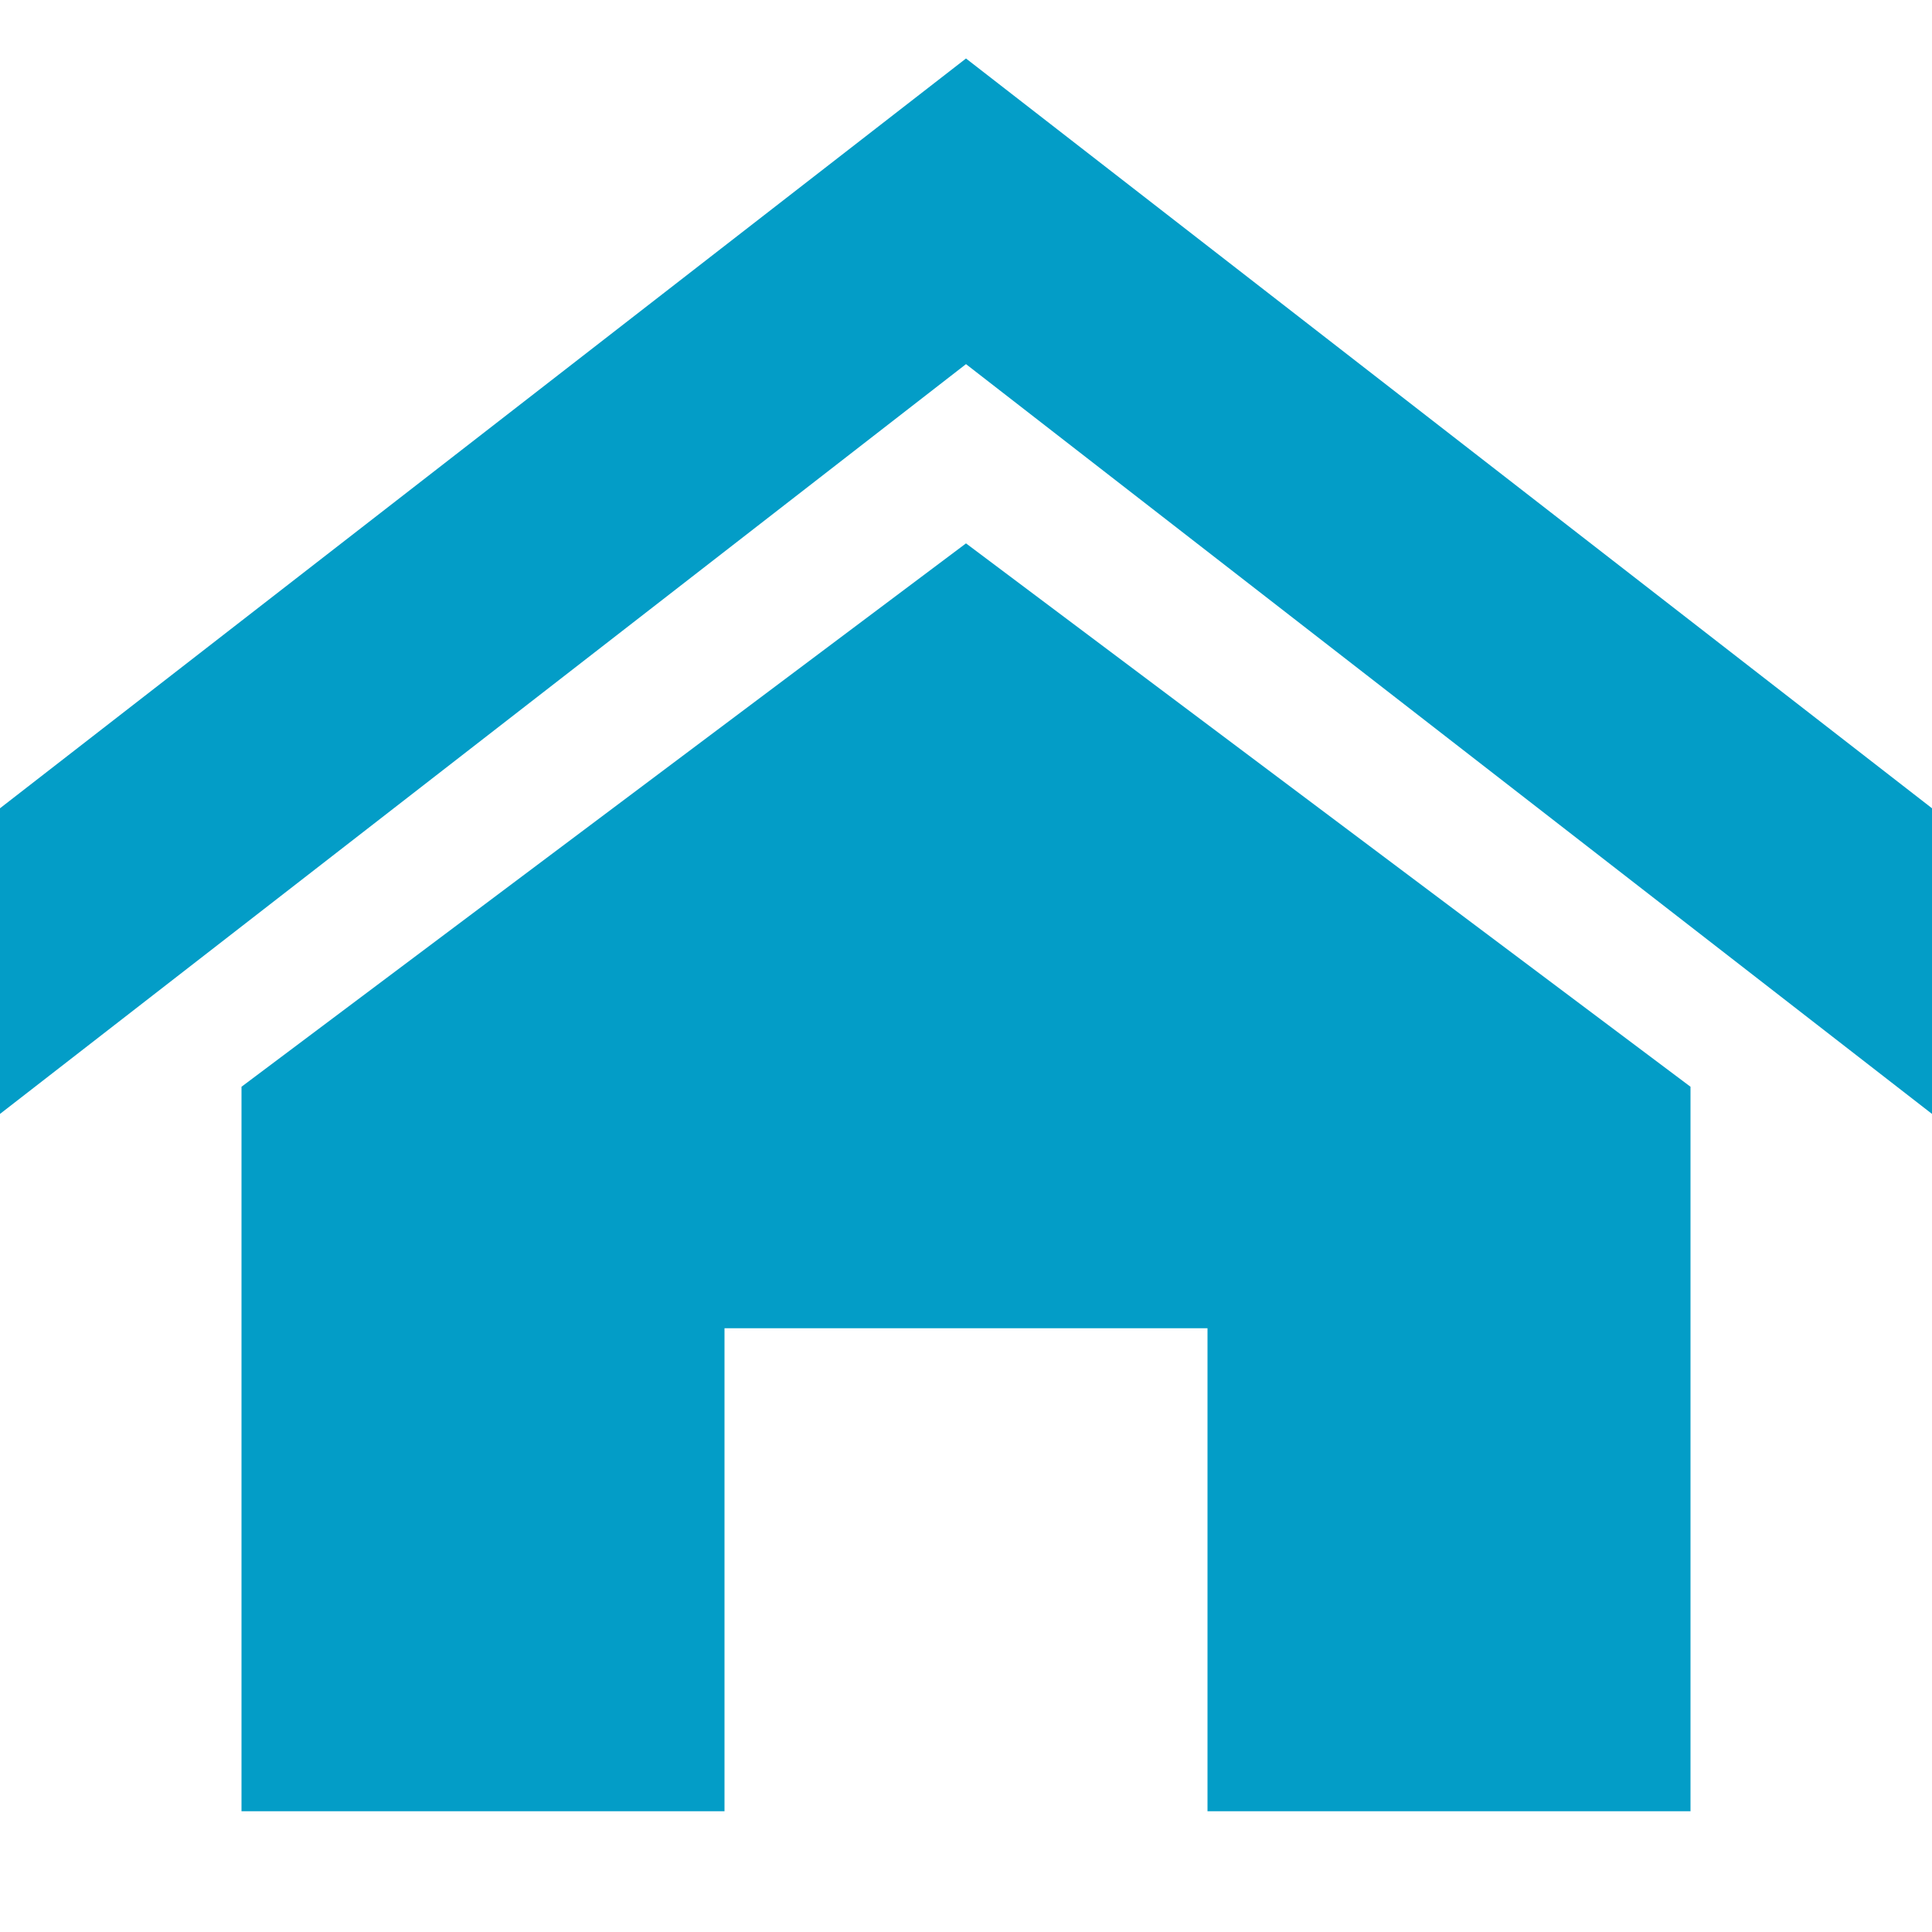
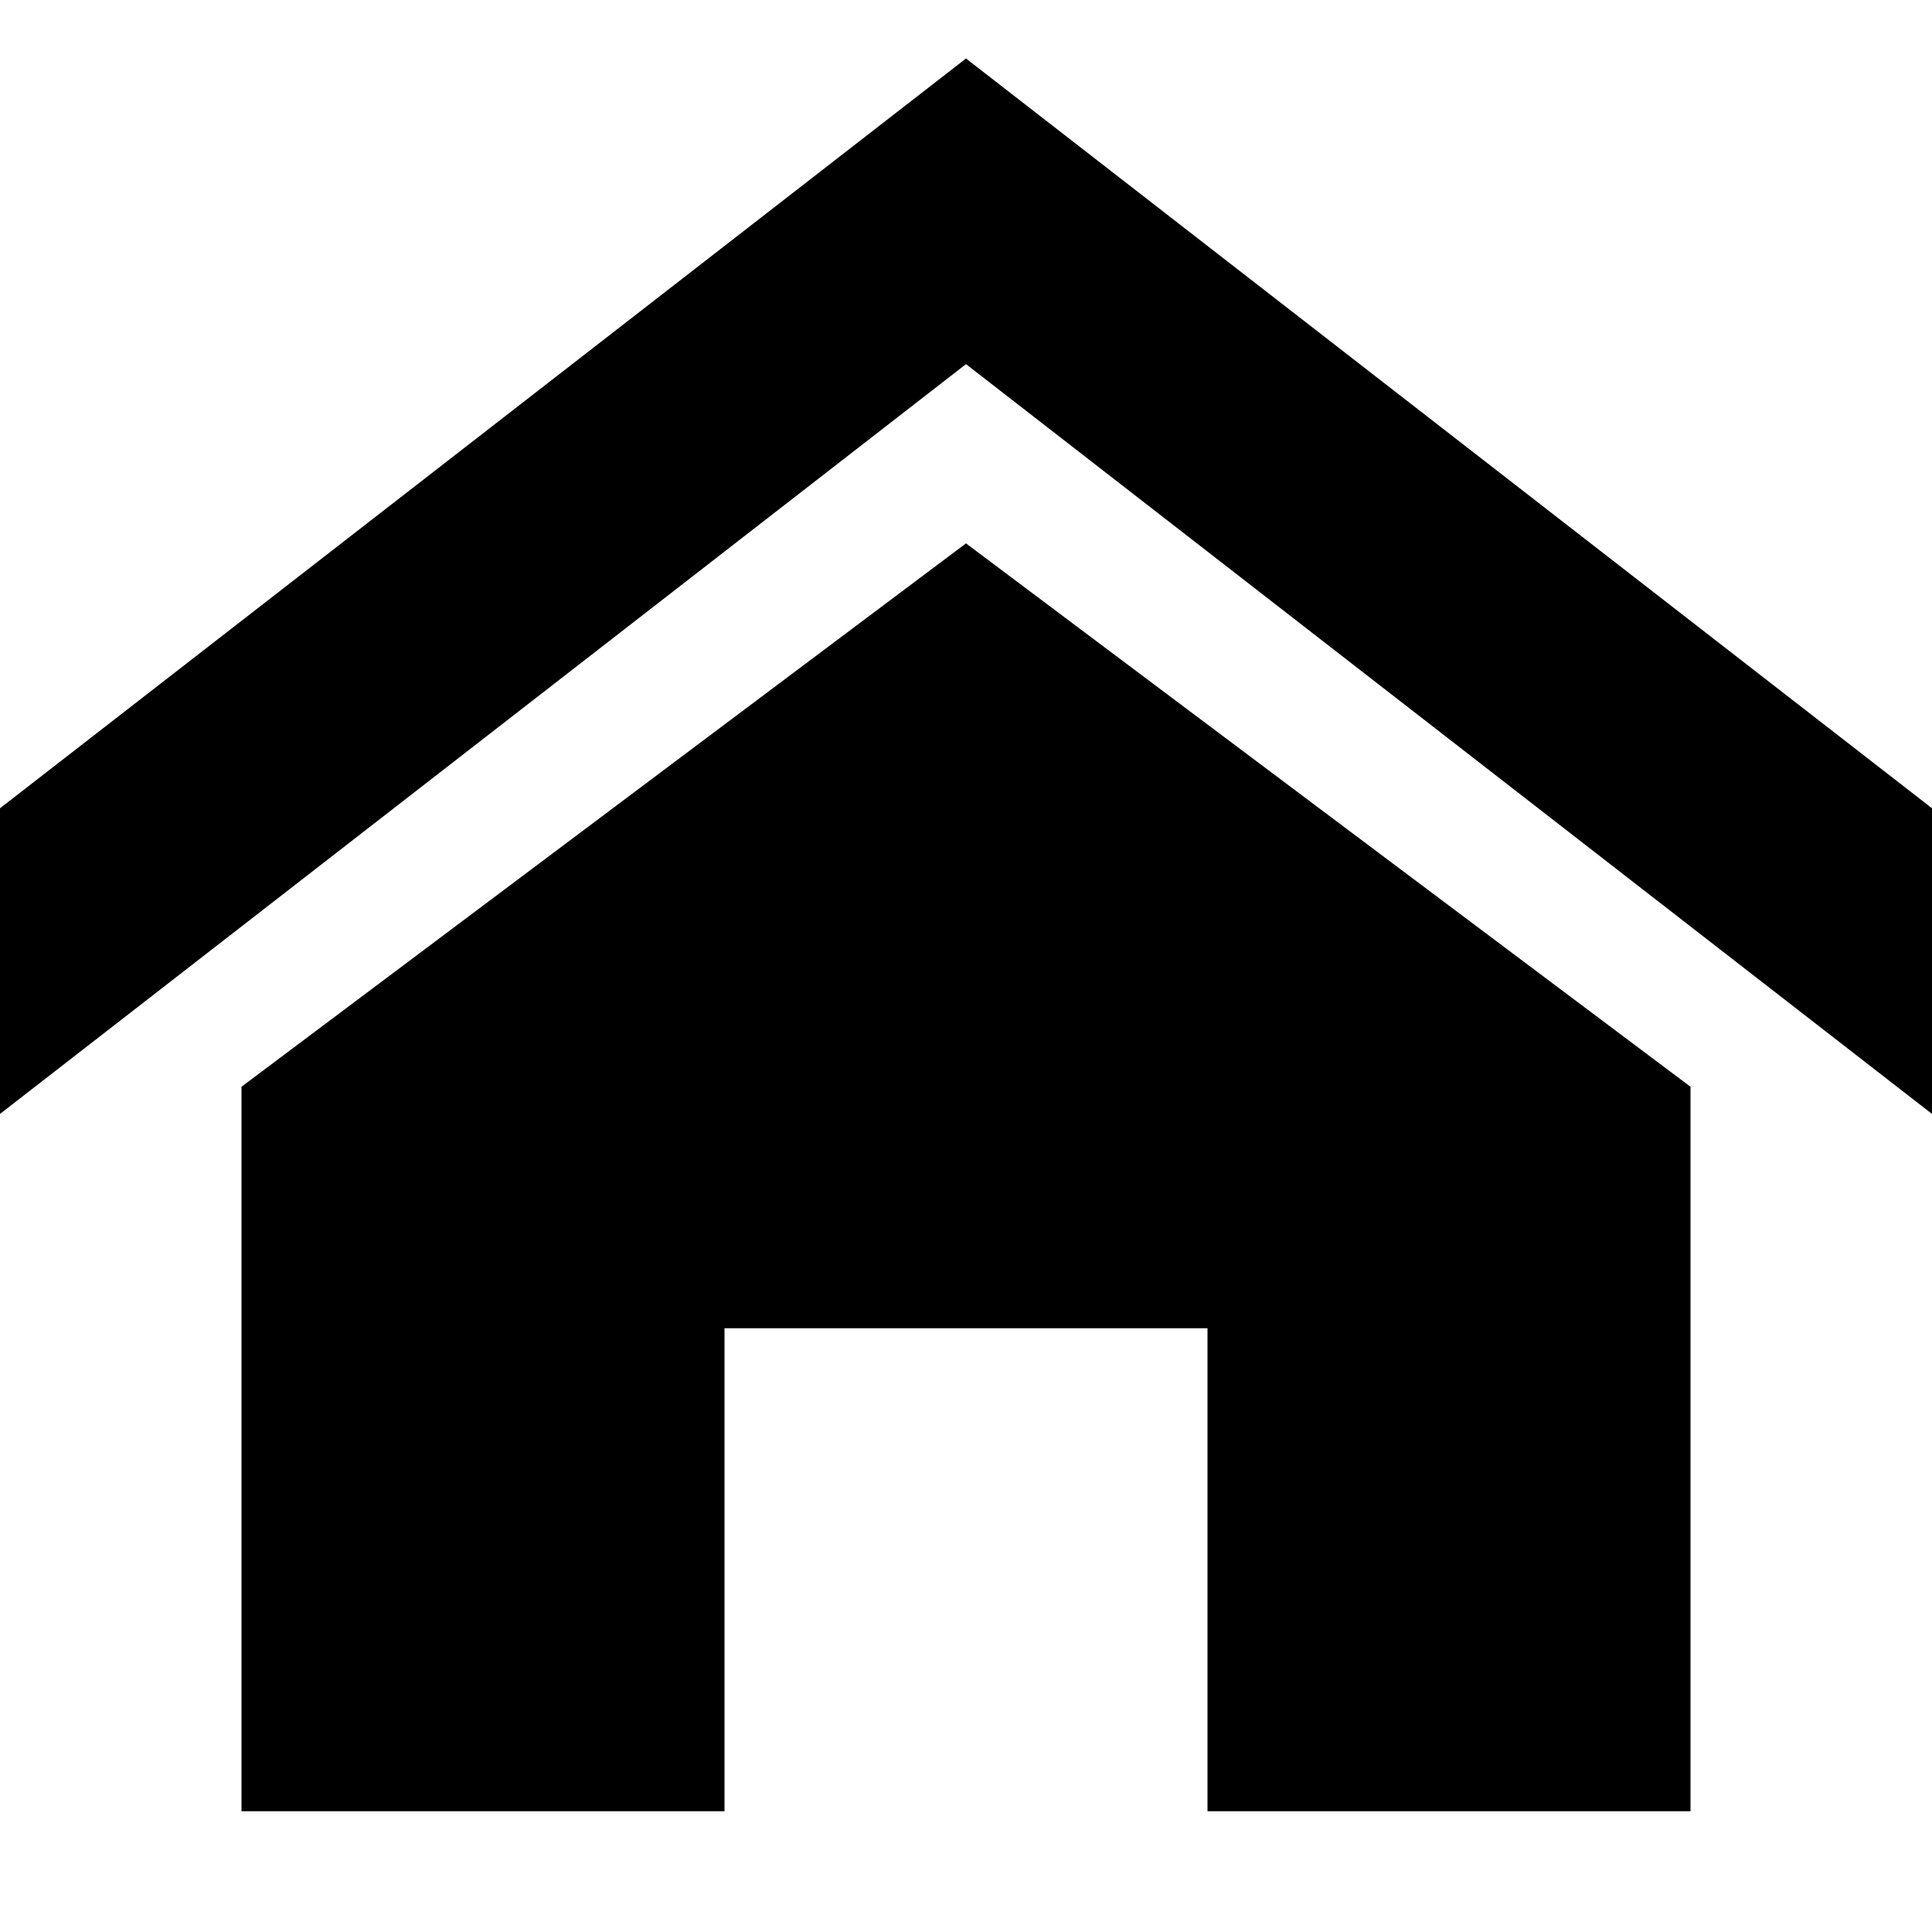
<svg xmlns="http://www.w3.org/2000/svg" version="1.1" id="レイヤー_1" x="0px" y="0px" viewBox="0 0 512 512" style="enable-background:new 0 0 512 512;" xml:space="preserve">
-   <style type="text/css">
- 	.st0{fill:#039DC7;}
- </style>
  <g id="icomoon-ignore">
</g>
  <path class="st0" d="M512,295.2L256,96.5L0,295.2v-81L256,15.5l256,198.7V295.2z M448,288v192H320V352H192v128H64V288l192-144  L448,288z" />
</svg>
